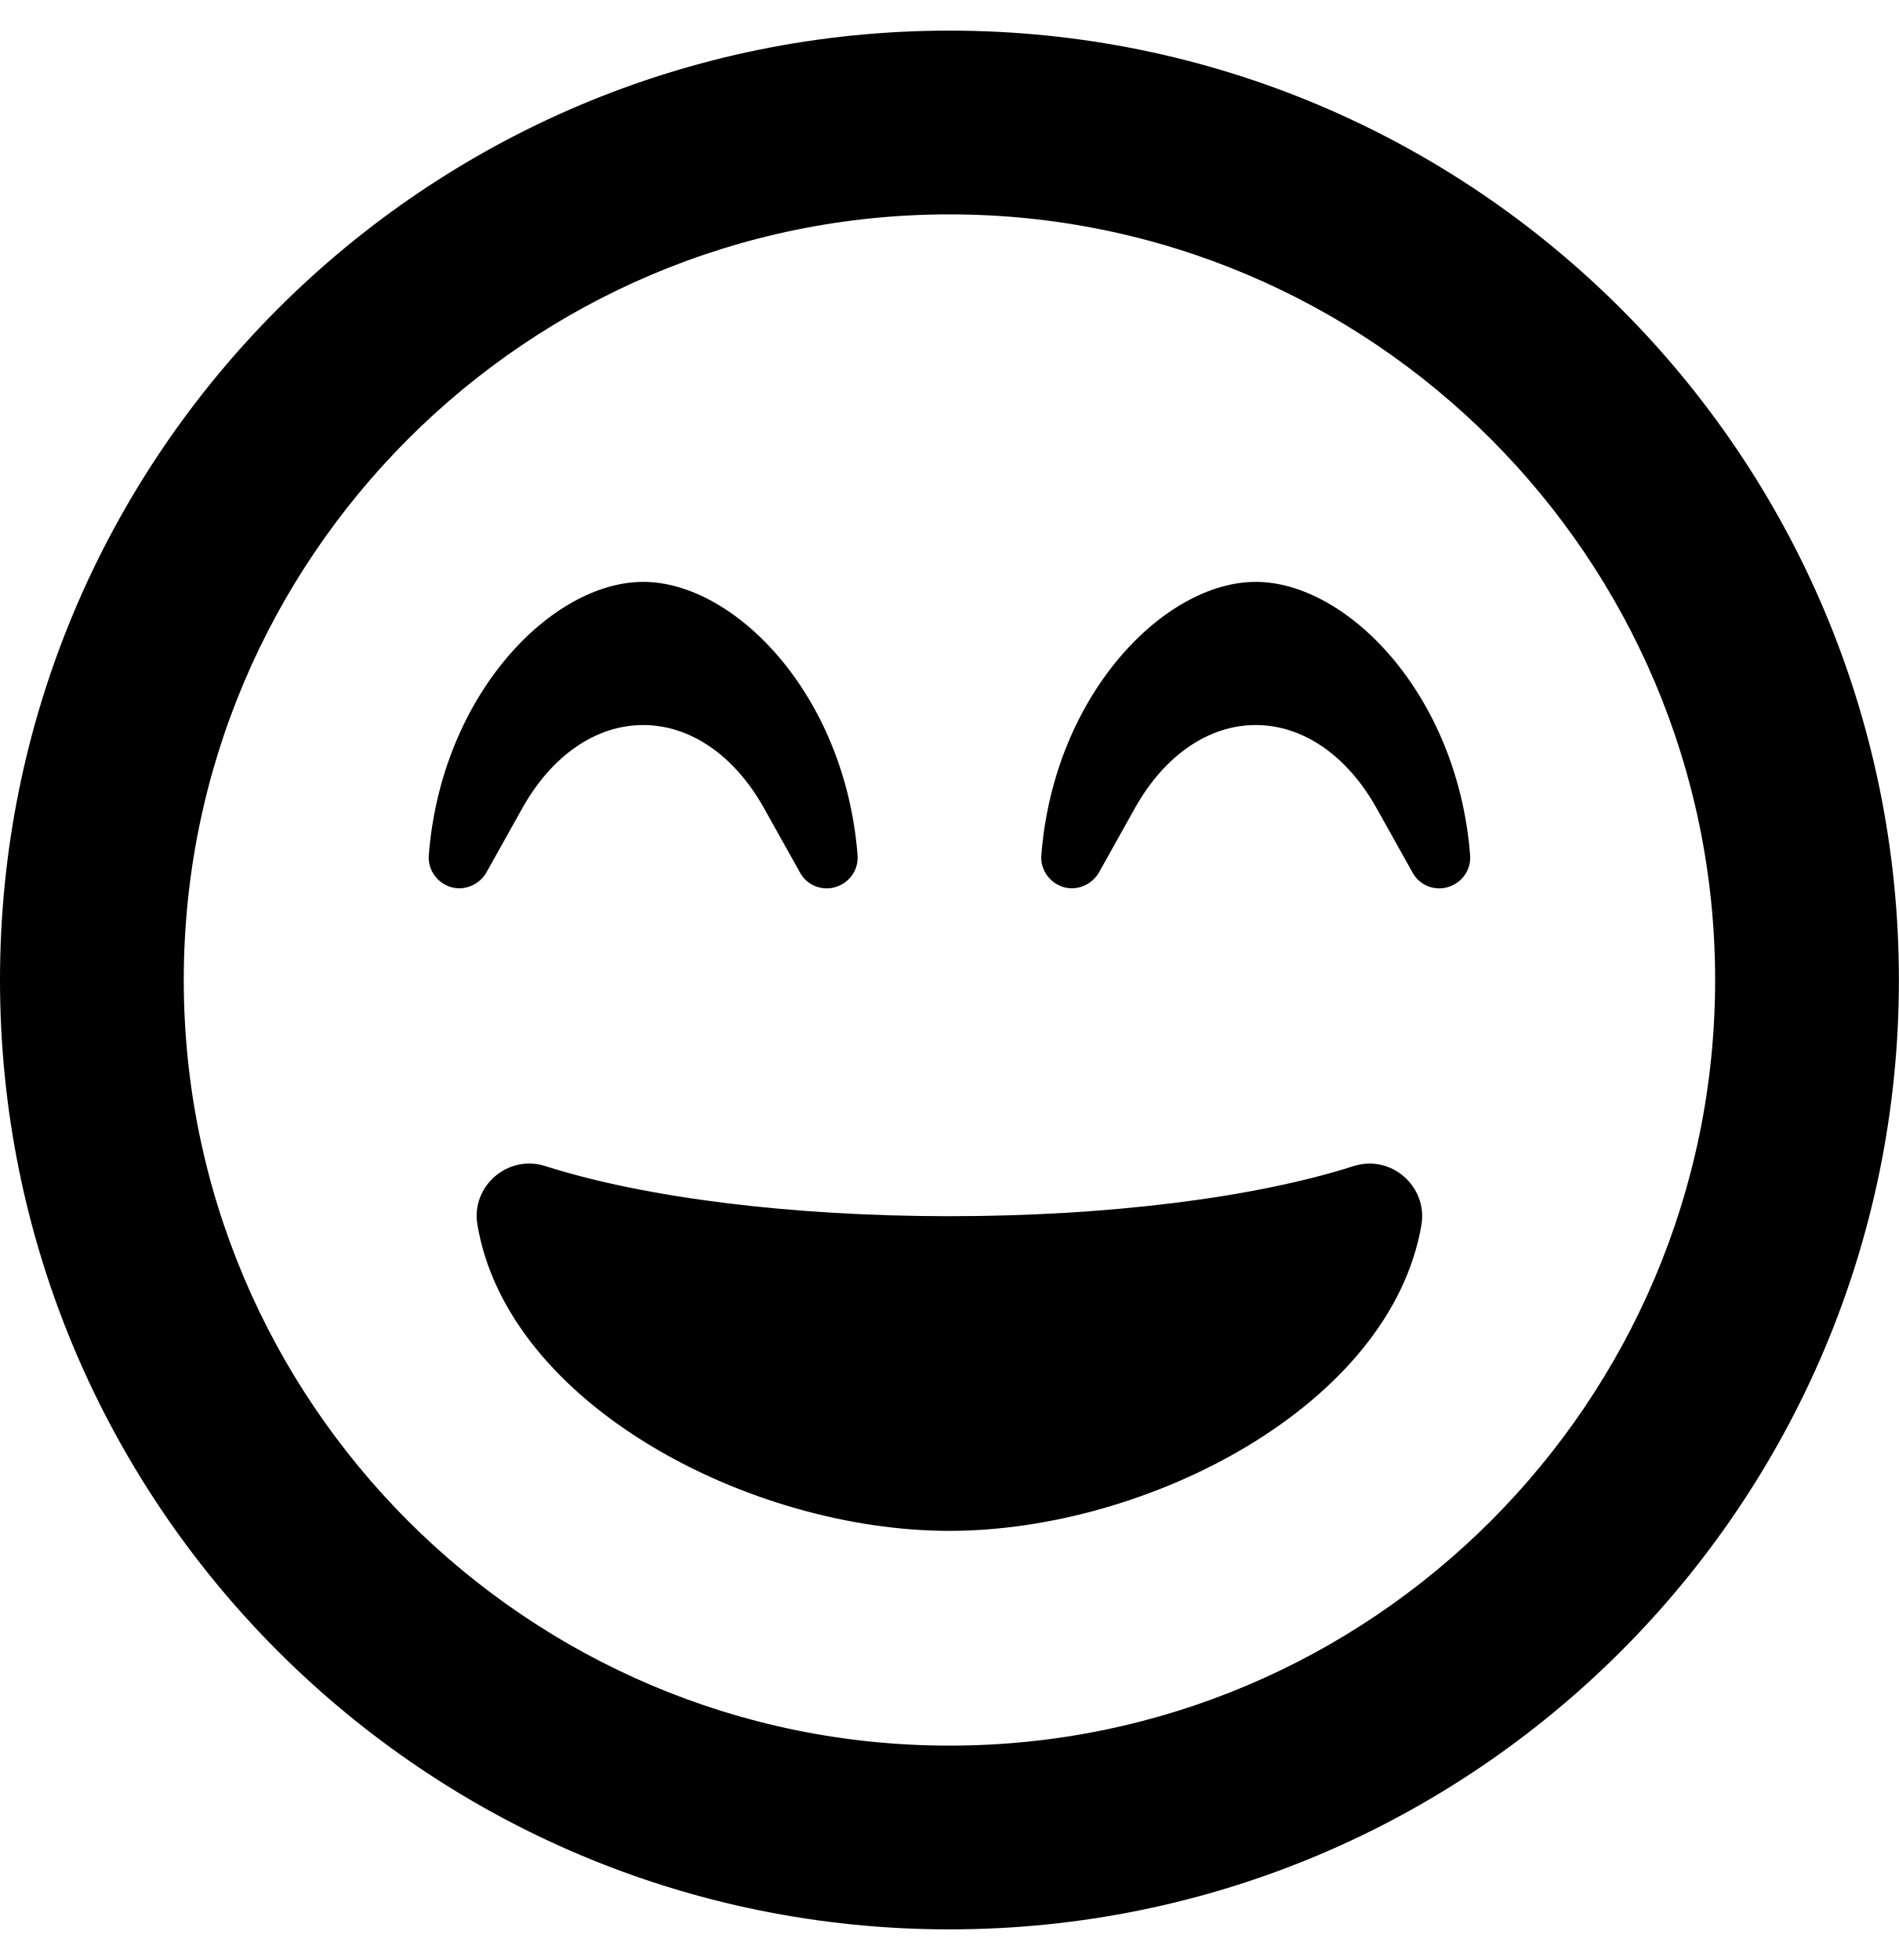
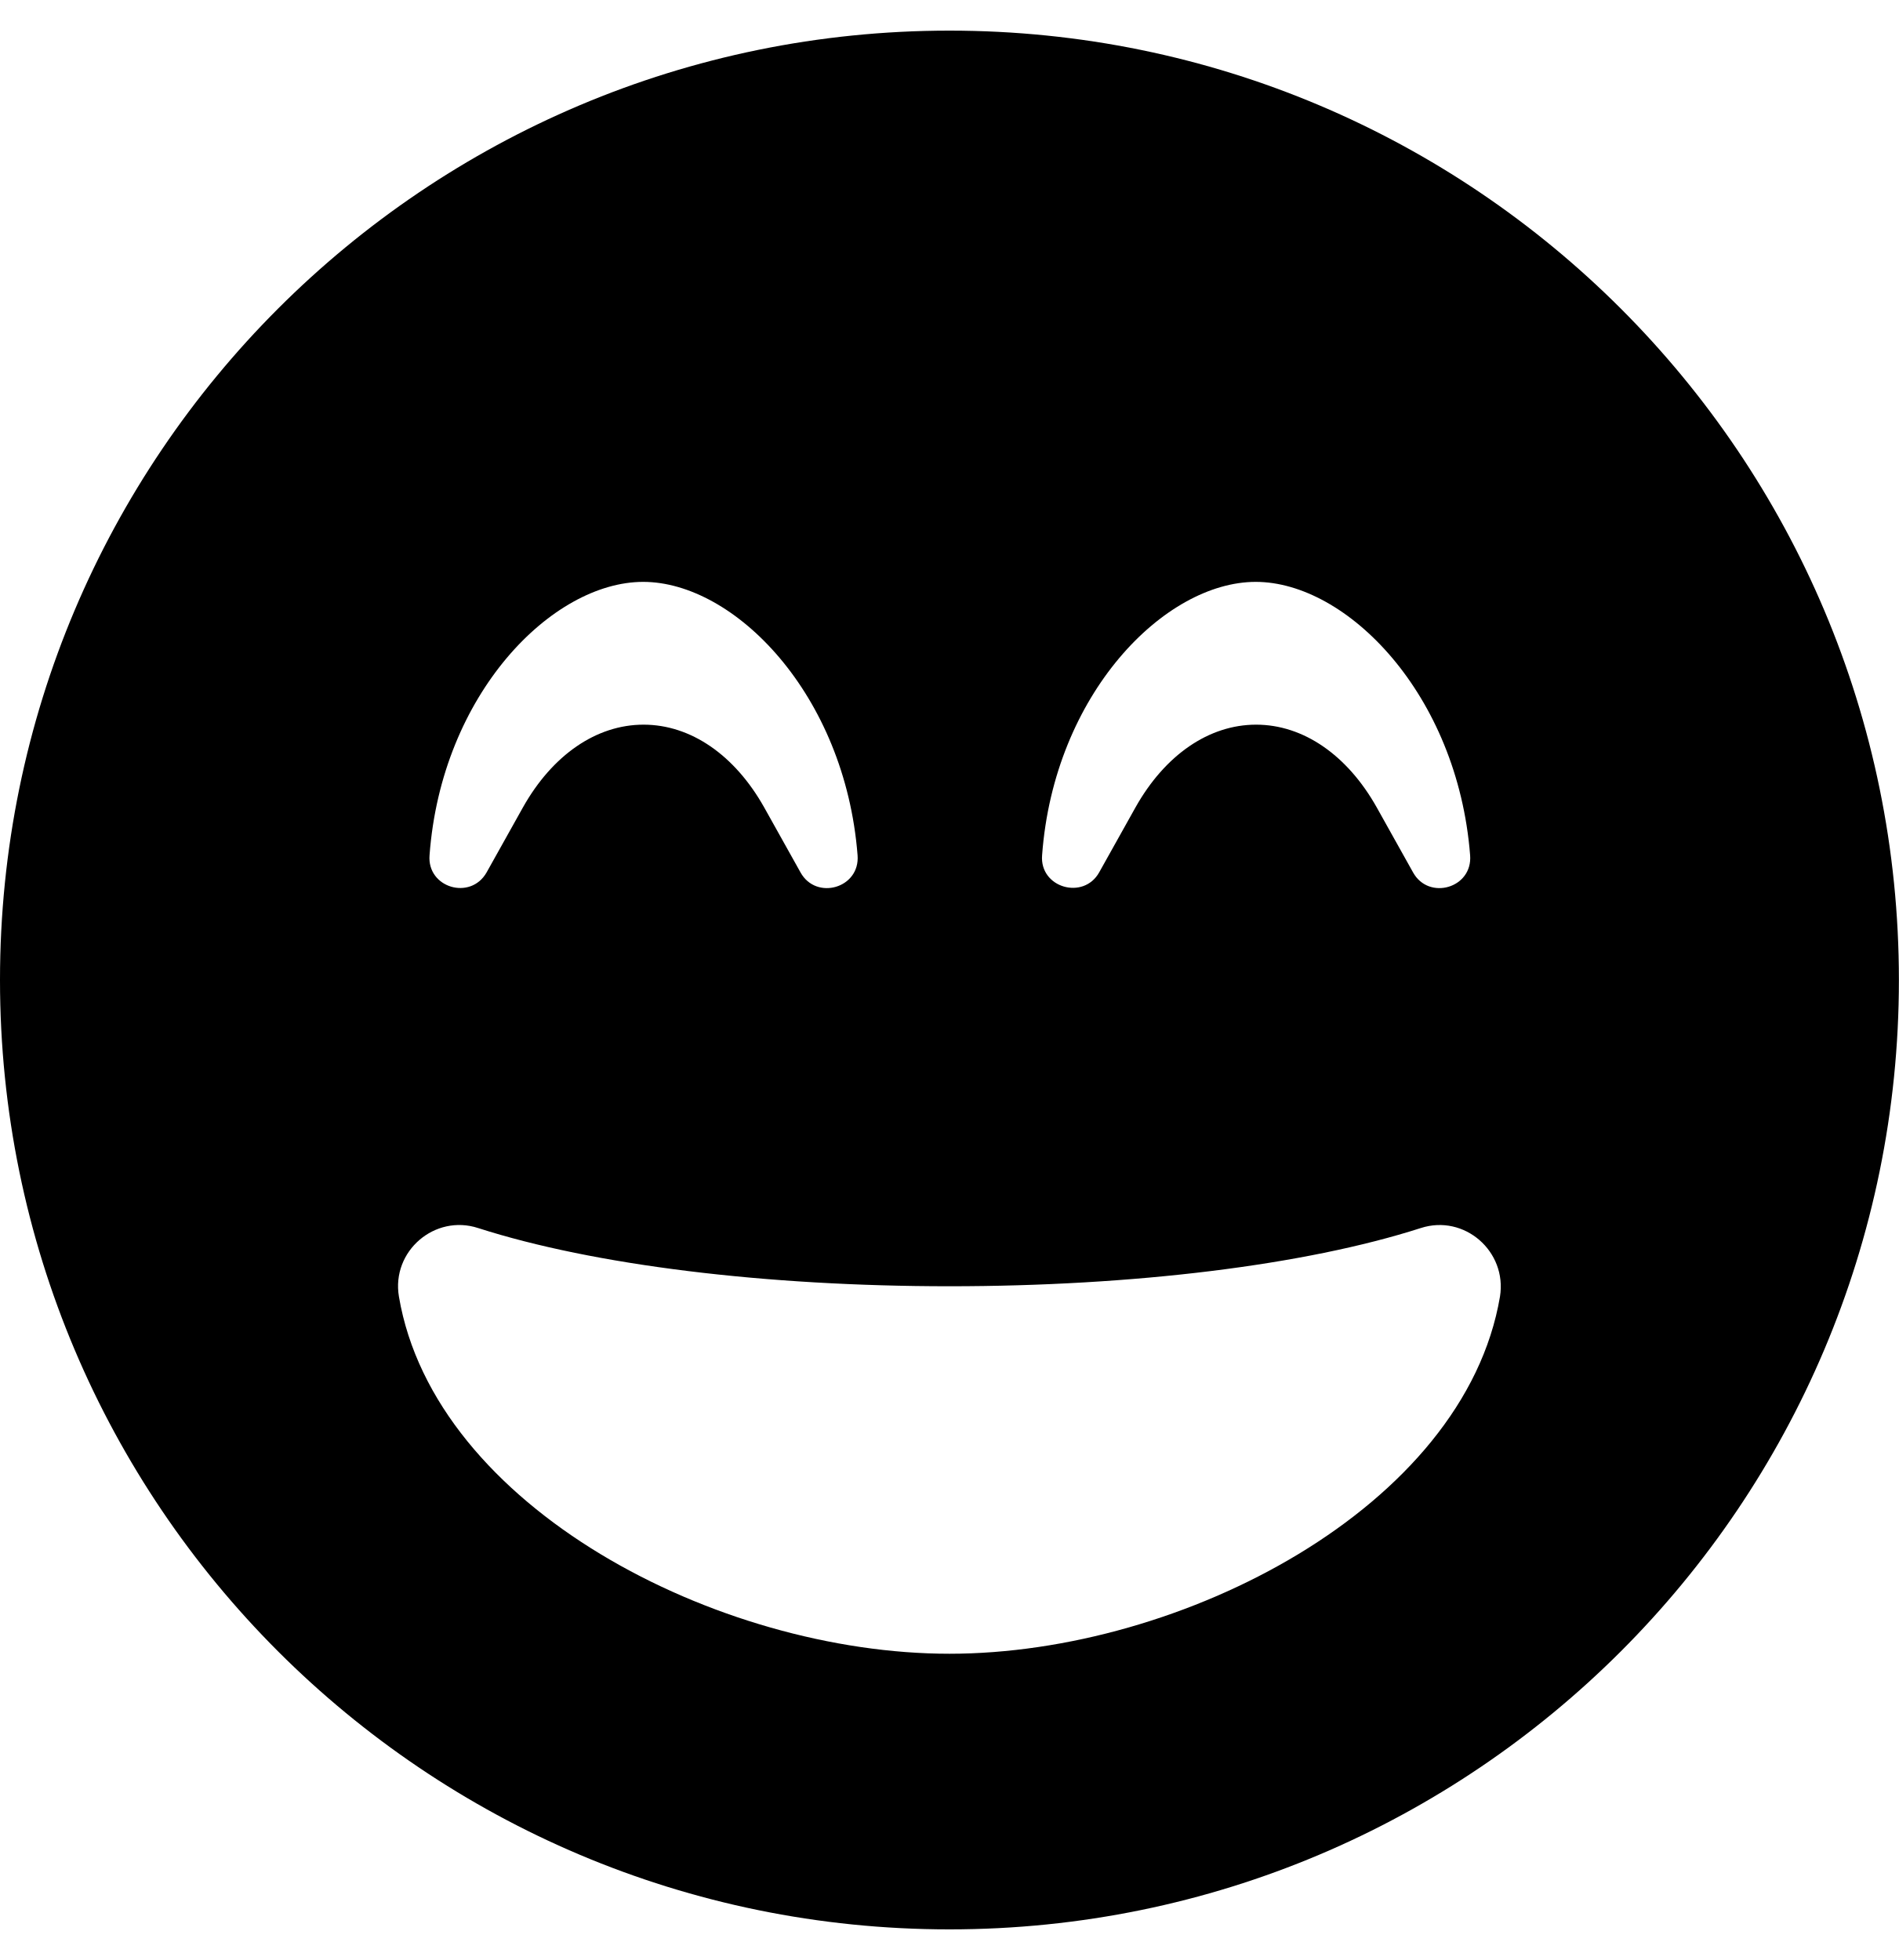
<svg xmlns="http://www.w3.org/2000/svg" viewBox="0 0 496 512">
-   <path d="M248 8C111 8 0 119 0 256s111 248 248 248 248-111 248-248S385 8 248 8zm0 448c-110.3 0-200-89.7-200-200S137.7 56 248 56s200 89.7 200 200-89.7 200-200 200zm105.6-151.4c-25.9 8.3-64.4 13.1-105.6 13.1s-79.6-4.8-105.6-13.1c-9.8-3.1-19.4 5.3-17.7 15.3 7.9 47.1 71.3 80 123.3 80s115.3-32.9 123.3-80c1.6-9.8-7.7-18.4-17.7-15.3zm-235.9-72.9c3.5 1.1 7.4-.5 9.3-3.7l9.5-17c7.7-13.7 19.2-21.6 31.5-21.6s23.8 7.9 31.5 21.6l9.5 17c2.1 3.7 6.2 4.7 9.3 3.7 3.6-1.1 6-4.5 5.7-8.3-3.3-42.1-32.2-71.4-56-71.4s-52.7 29.3-56 71.4c-.3 3.7 2.1 7.2 5.7 8.3zm160 0c3.5 1.1 7.4-.5 9.3-3.7l9.5-17c7.7-13.7 19.2-21.6 31.5-21.6s23.8 7.9 31.5 21.6l9.5 17c2.1 3.7 6.2 4.7 9.3 3.7 3.6-1.1 6-4.5 5.7-8.3-3.3-42.1-32.2-71.4-56-71.4s-52.7 29.3-56 71.4c-.3 3.7 2.1 7.2 5.7 8.3z" />
+   <path d="M248 8C111 8 0 119 0 256s111 248 248 248 248-111 248-248S385 8 248 8zm80 144c23.8 0 52.7 29.3 56 71.4.7 8.6-10.8 11.9-14.9 4.5l-9.5-17c-7.7-13.7-19.2-21.6-31.5-21.6s-23.8 7.9-31.5 21.6l-9.5 17c-4.1 7.3-15.6 4-14.9-4.5 3.1-42.1 32-71.4 55.8-71.4zm-160 0c23.8 0 52.7 29.3 56 71.4.7 8.6-10.8 11.9-14.9 4.5l-9.5-17c-7.7-13.7-19.2-21.6-31.5-21.6s-23.8 7.9-31.5 21.6l-9.5 17c-4.2 7.4-15.6 4-14.9-4.5 3.1-42.1 32-71.4 55.8-71.4zm80 280c-60.6 0-134.5-38.3-143.8-93.3-2-11.9 9.4-21.6 20.7-17.9C155.1 330.5 200 336 248 336s92.9-5.5 123.1-15.2c11.4-3.7 22.6 6.1 20.7 17.9-9.3 55-83.2 93.3-143.8 93.3z" />
</svg>
